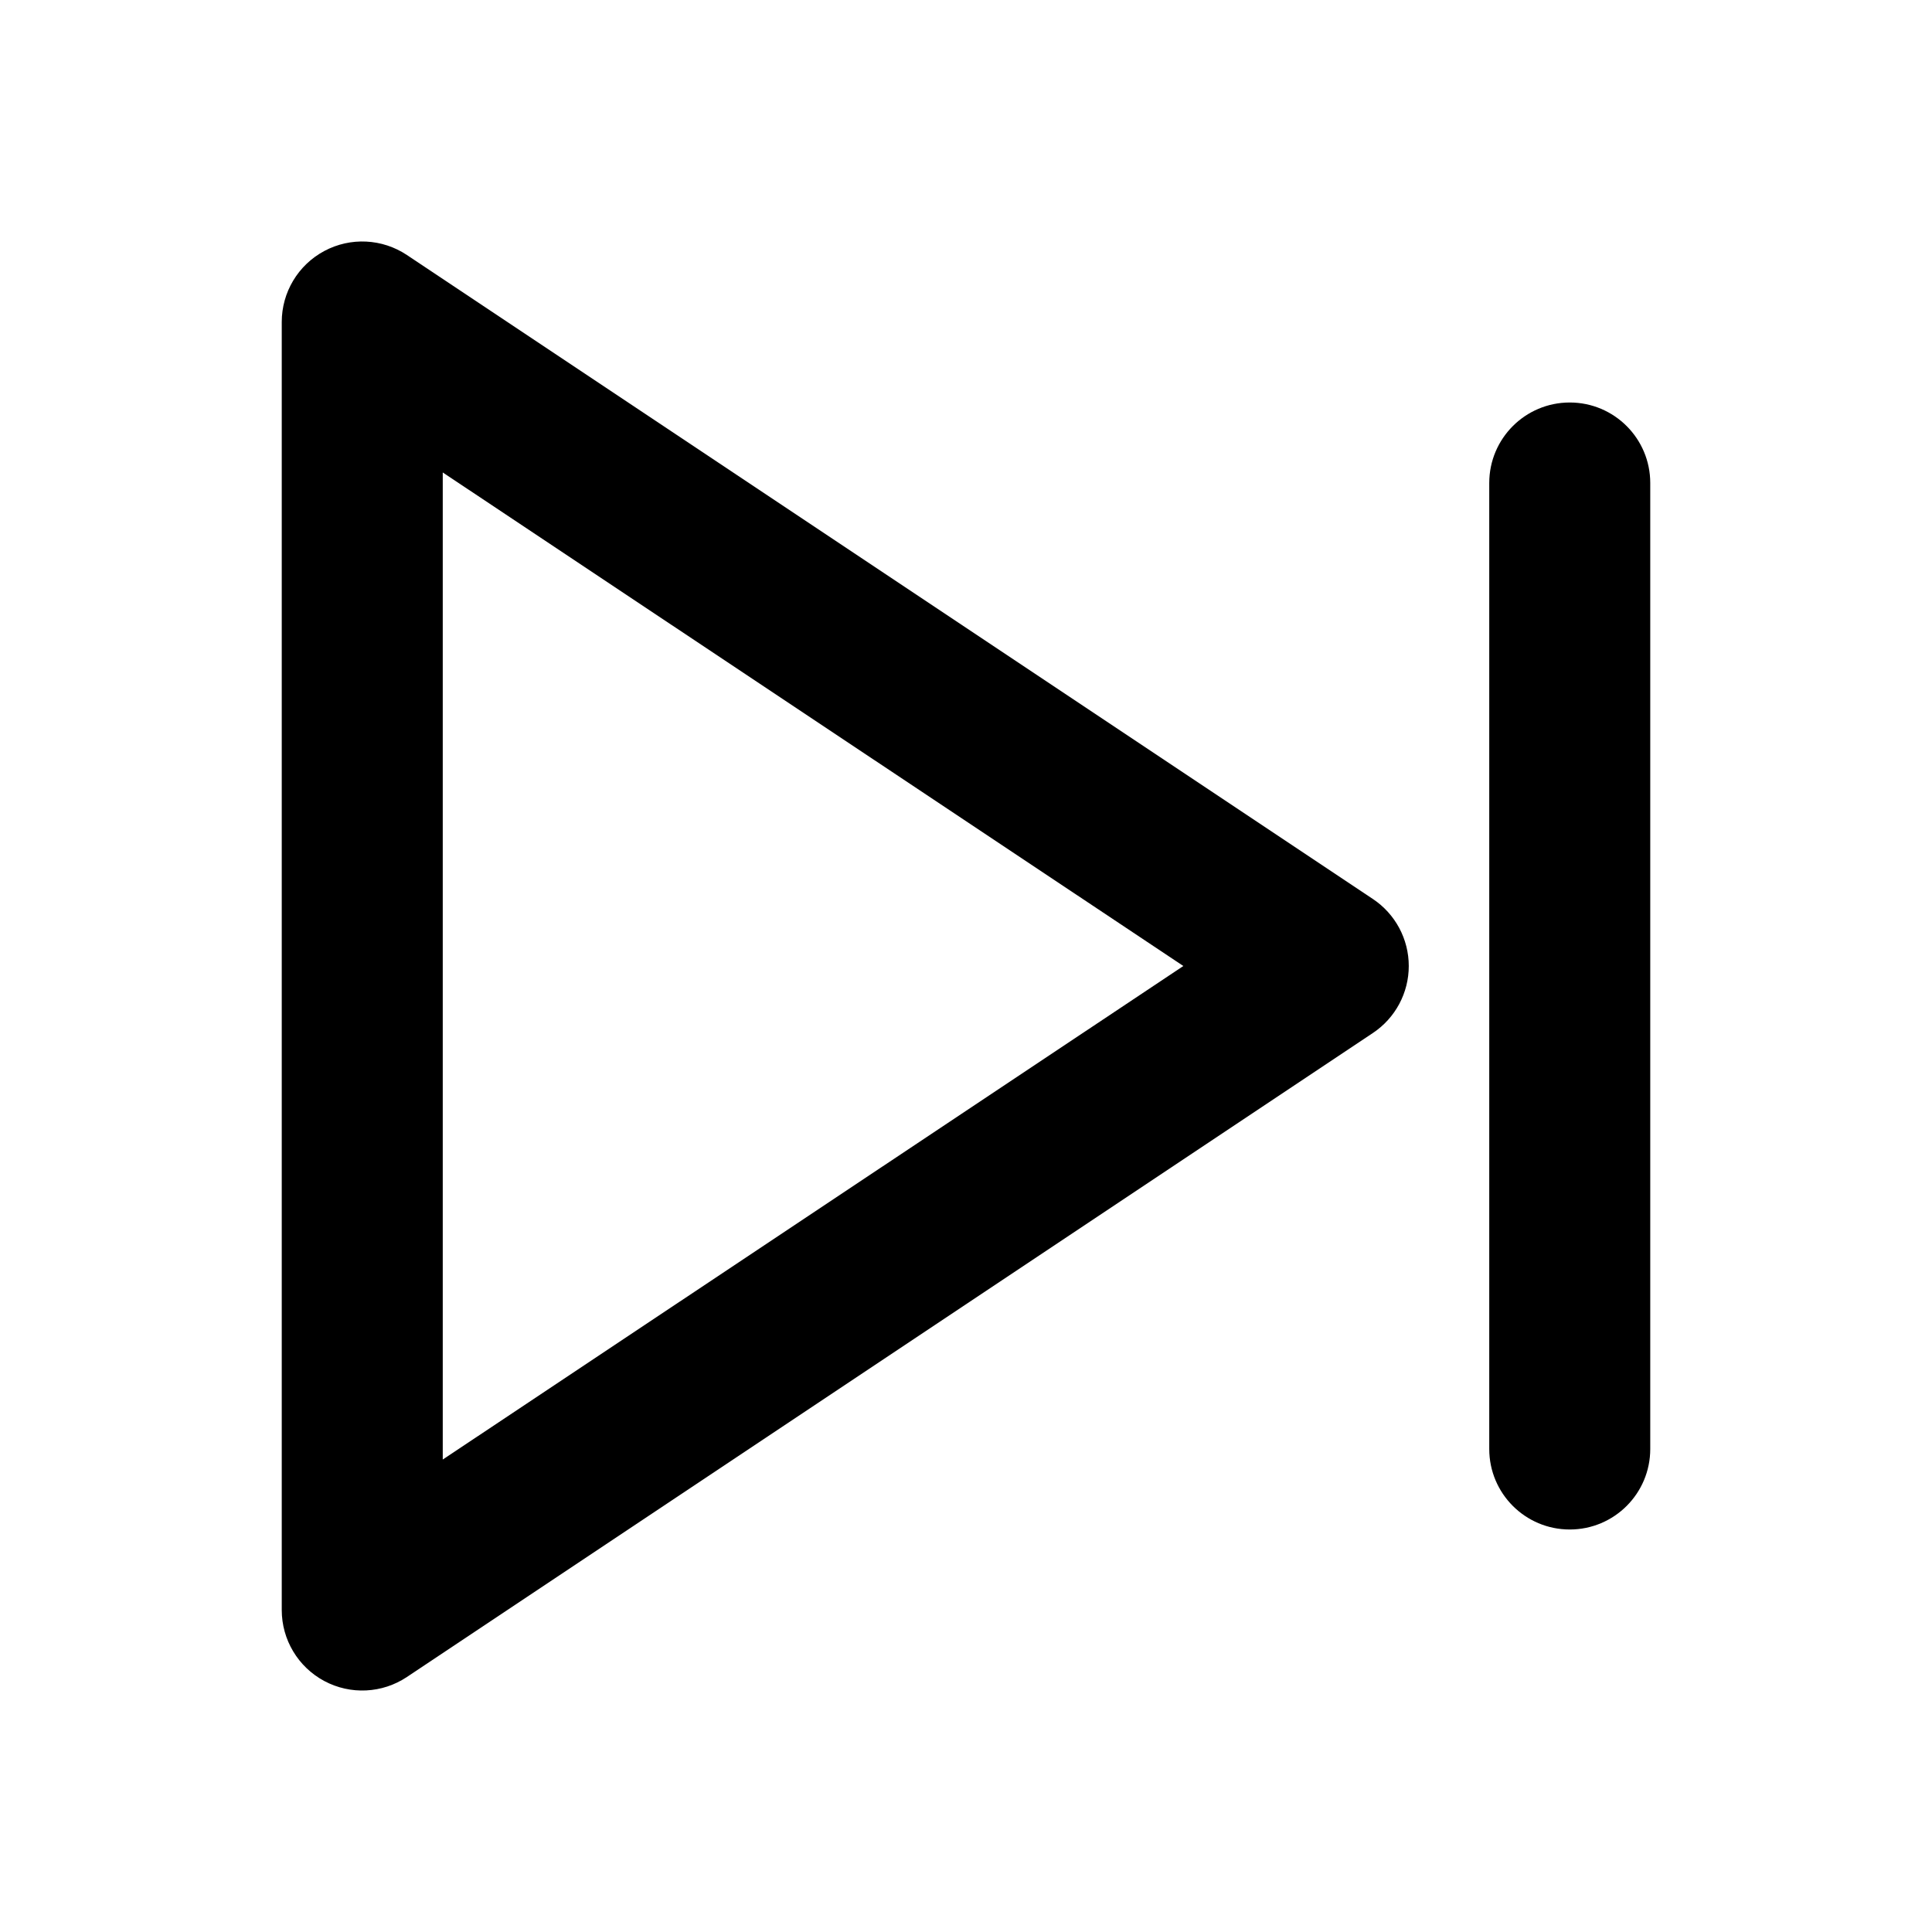
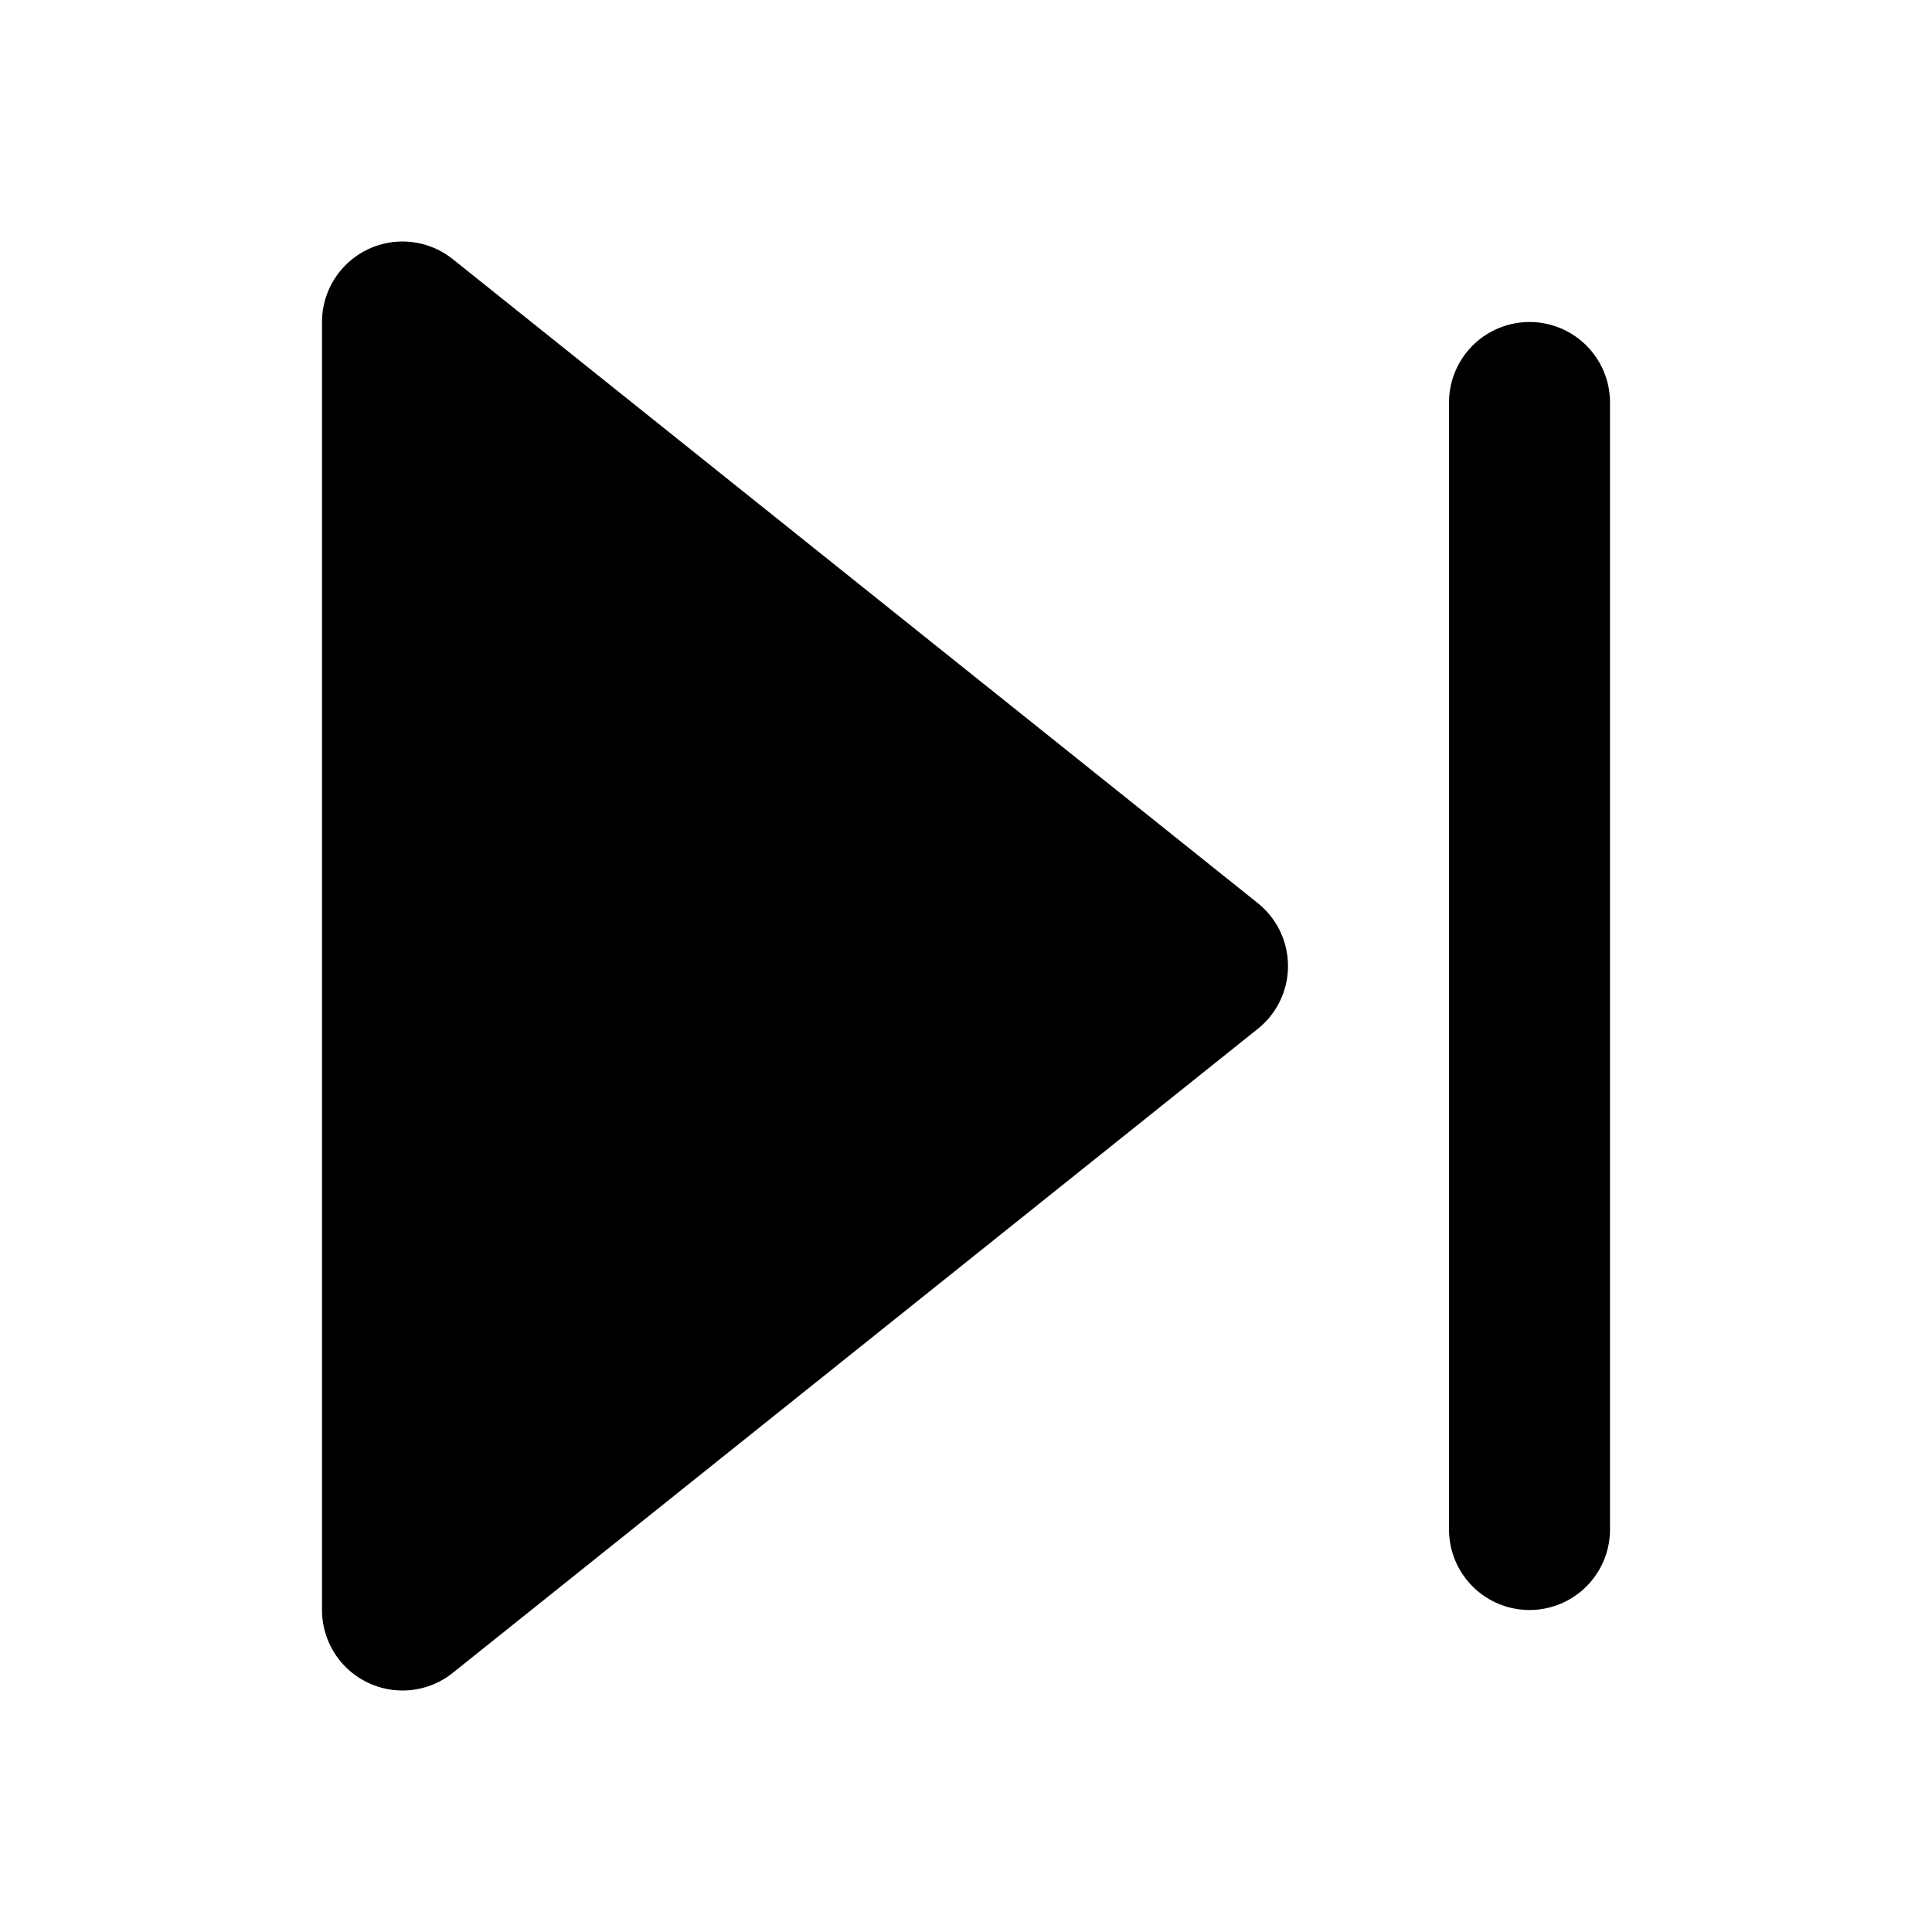
- <svg xmlns="http://www.w3.org/2000/svg" fill="#000000" width="800px" height="800px" viewBox="0 0 24 24">
-   <path d="M4.028,20.882a1,1,0,0,0,1.027-.05l12-8a1,1,0,0,0,0-1.664l-12-8A1,1,0,0,0,3.5,4V20A1,1,0,0,0,4.028,20.882ZM5.5,5.869,14.7,12,5.5,18.131ZM18.5,18V6a1,1,0,0,1,2,0V18a1,1,0,0,1-2,0Z" />
+ <svg xmlns="http://www.w3.org/2000/svg" width="24" height="24" viewBox="0 0 24 24" fill="fff" stroke="currentColor" stroke-width="2" stroke-linecap="round" stroke-linejoin="round" class="feather feather-skip-forward">
+   <polygon points="5 4 15 12 5 20 5 4" />
+   <line x1="19" y1="5" x2="19" y2="19" />
</svg>
